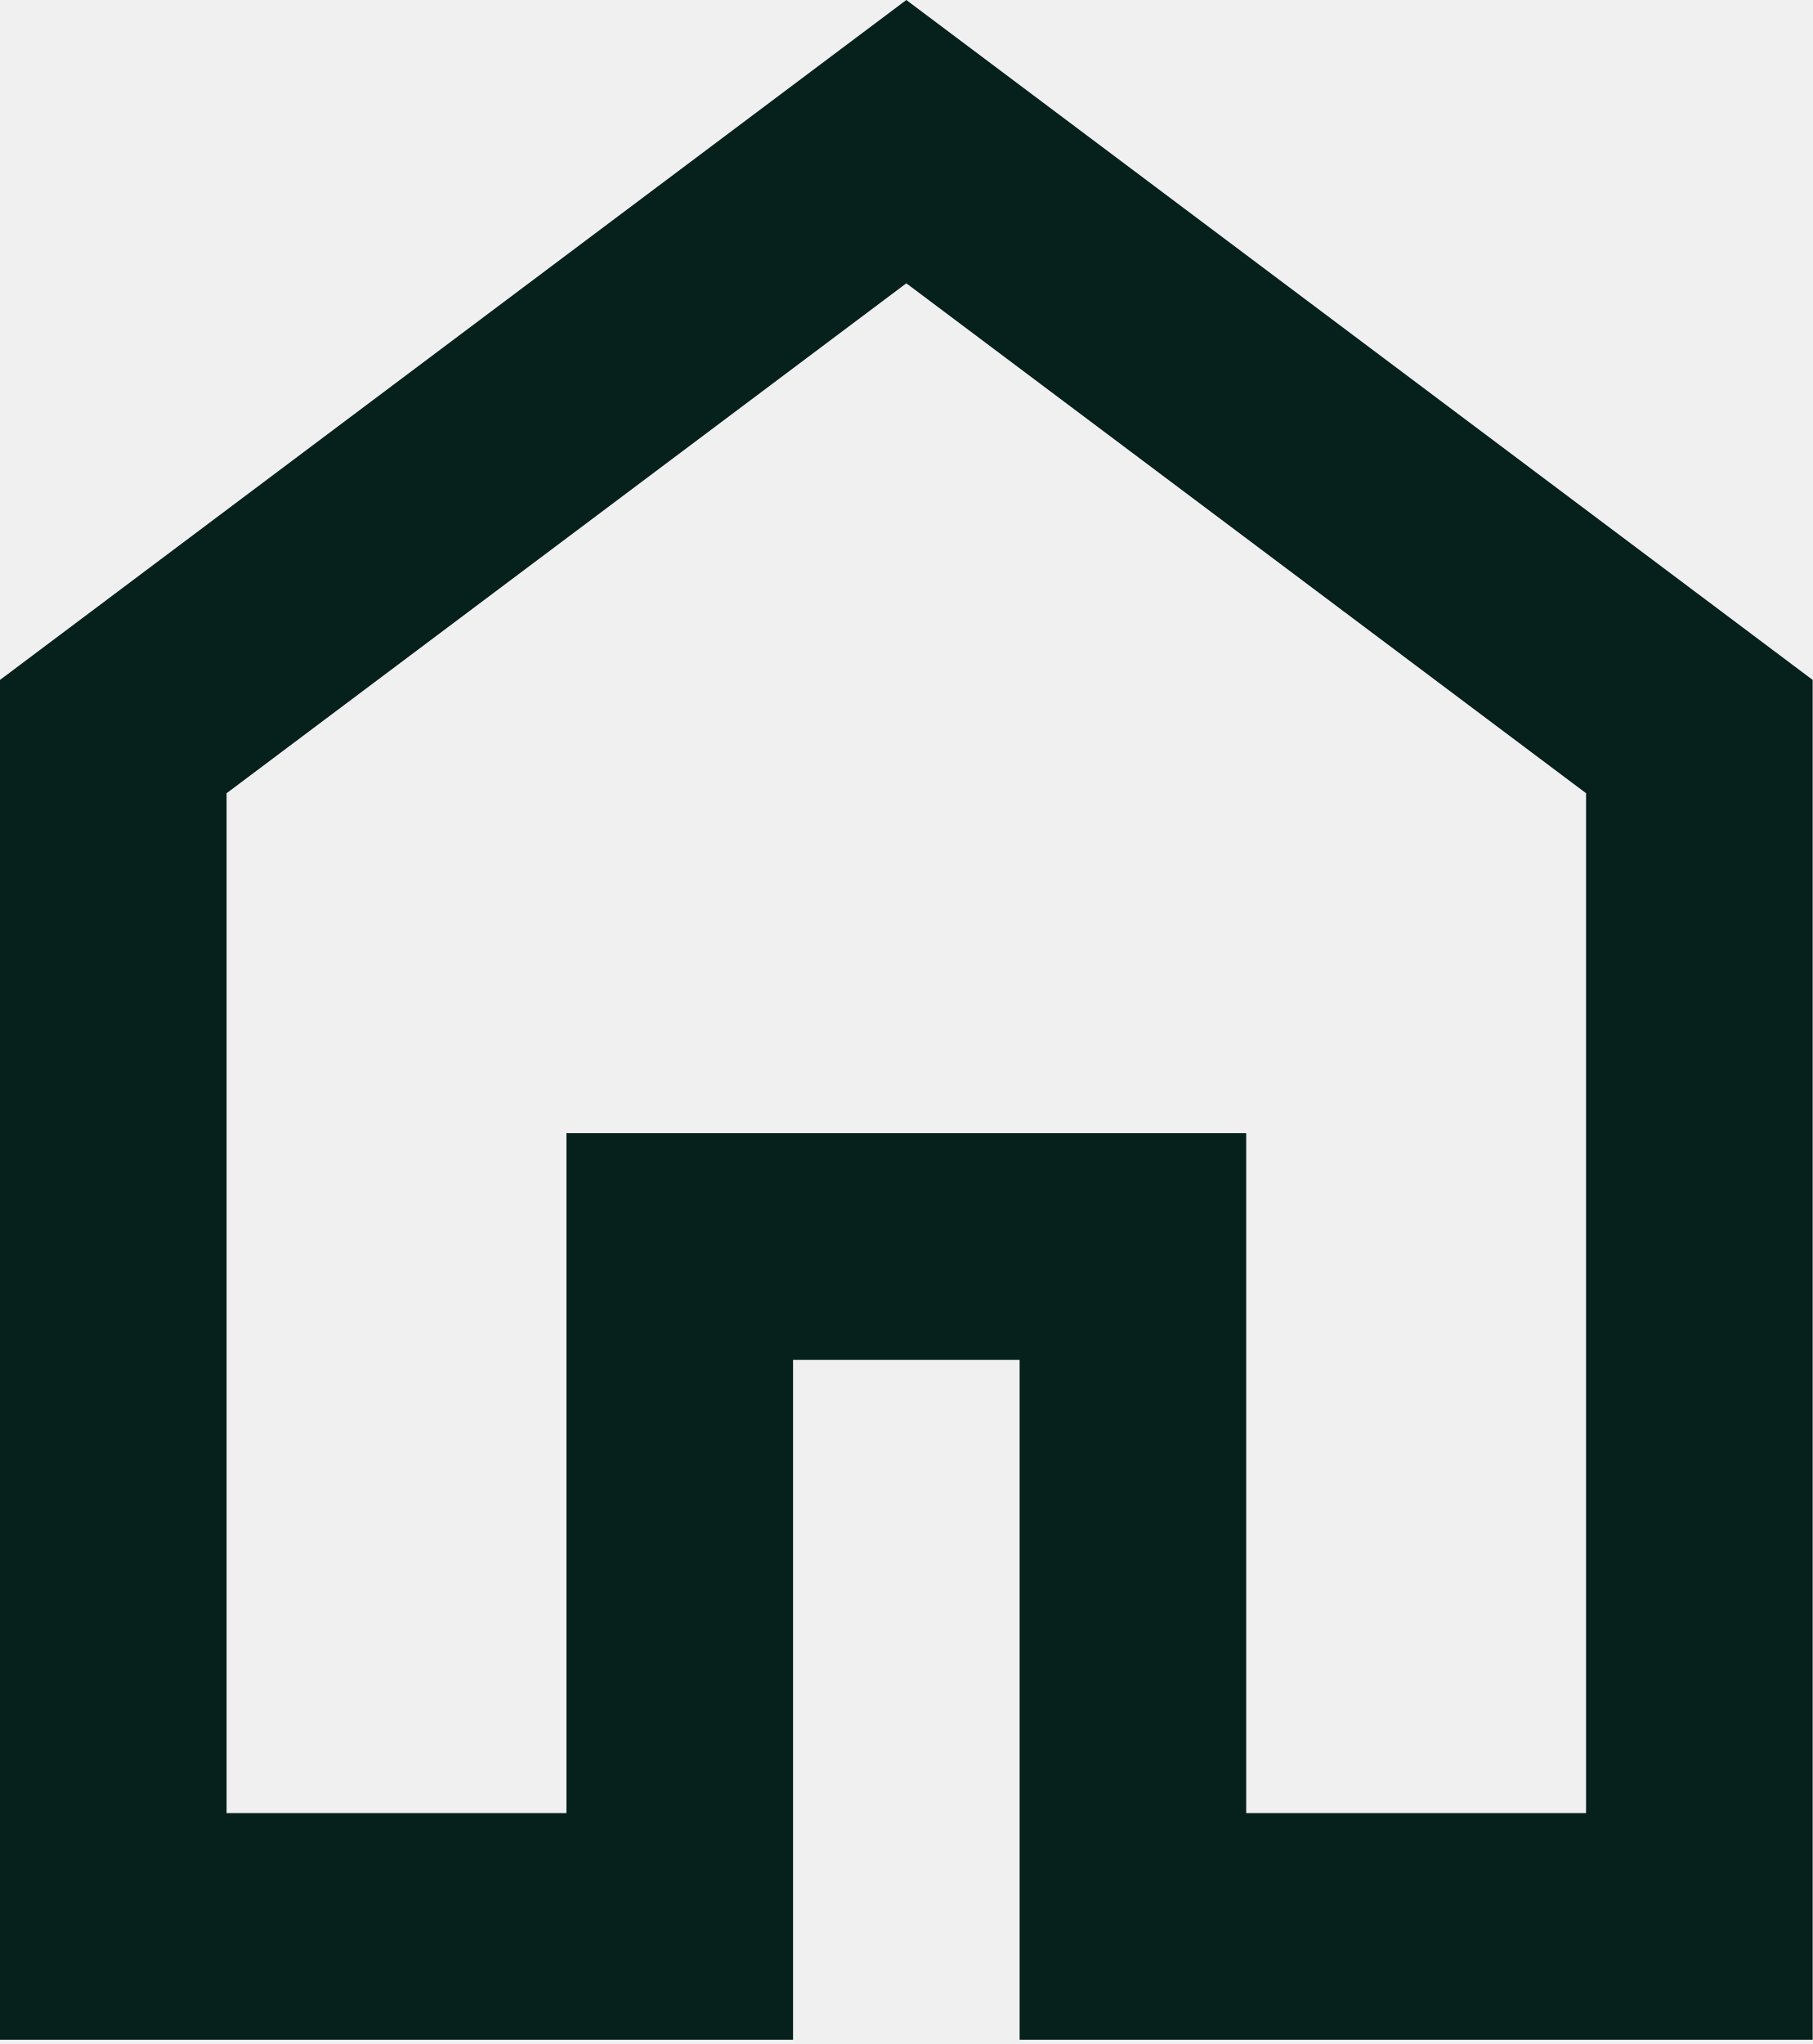
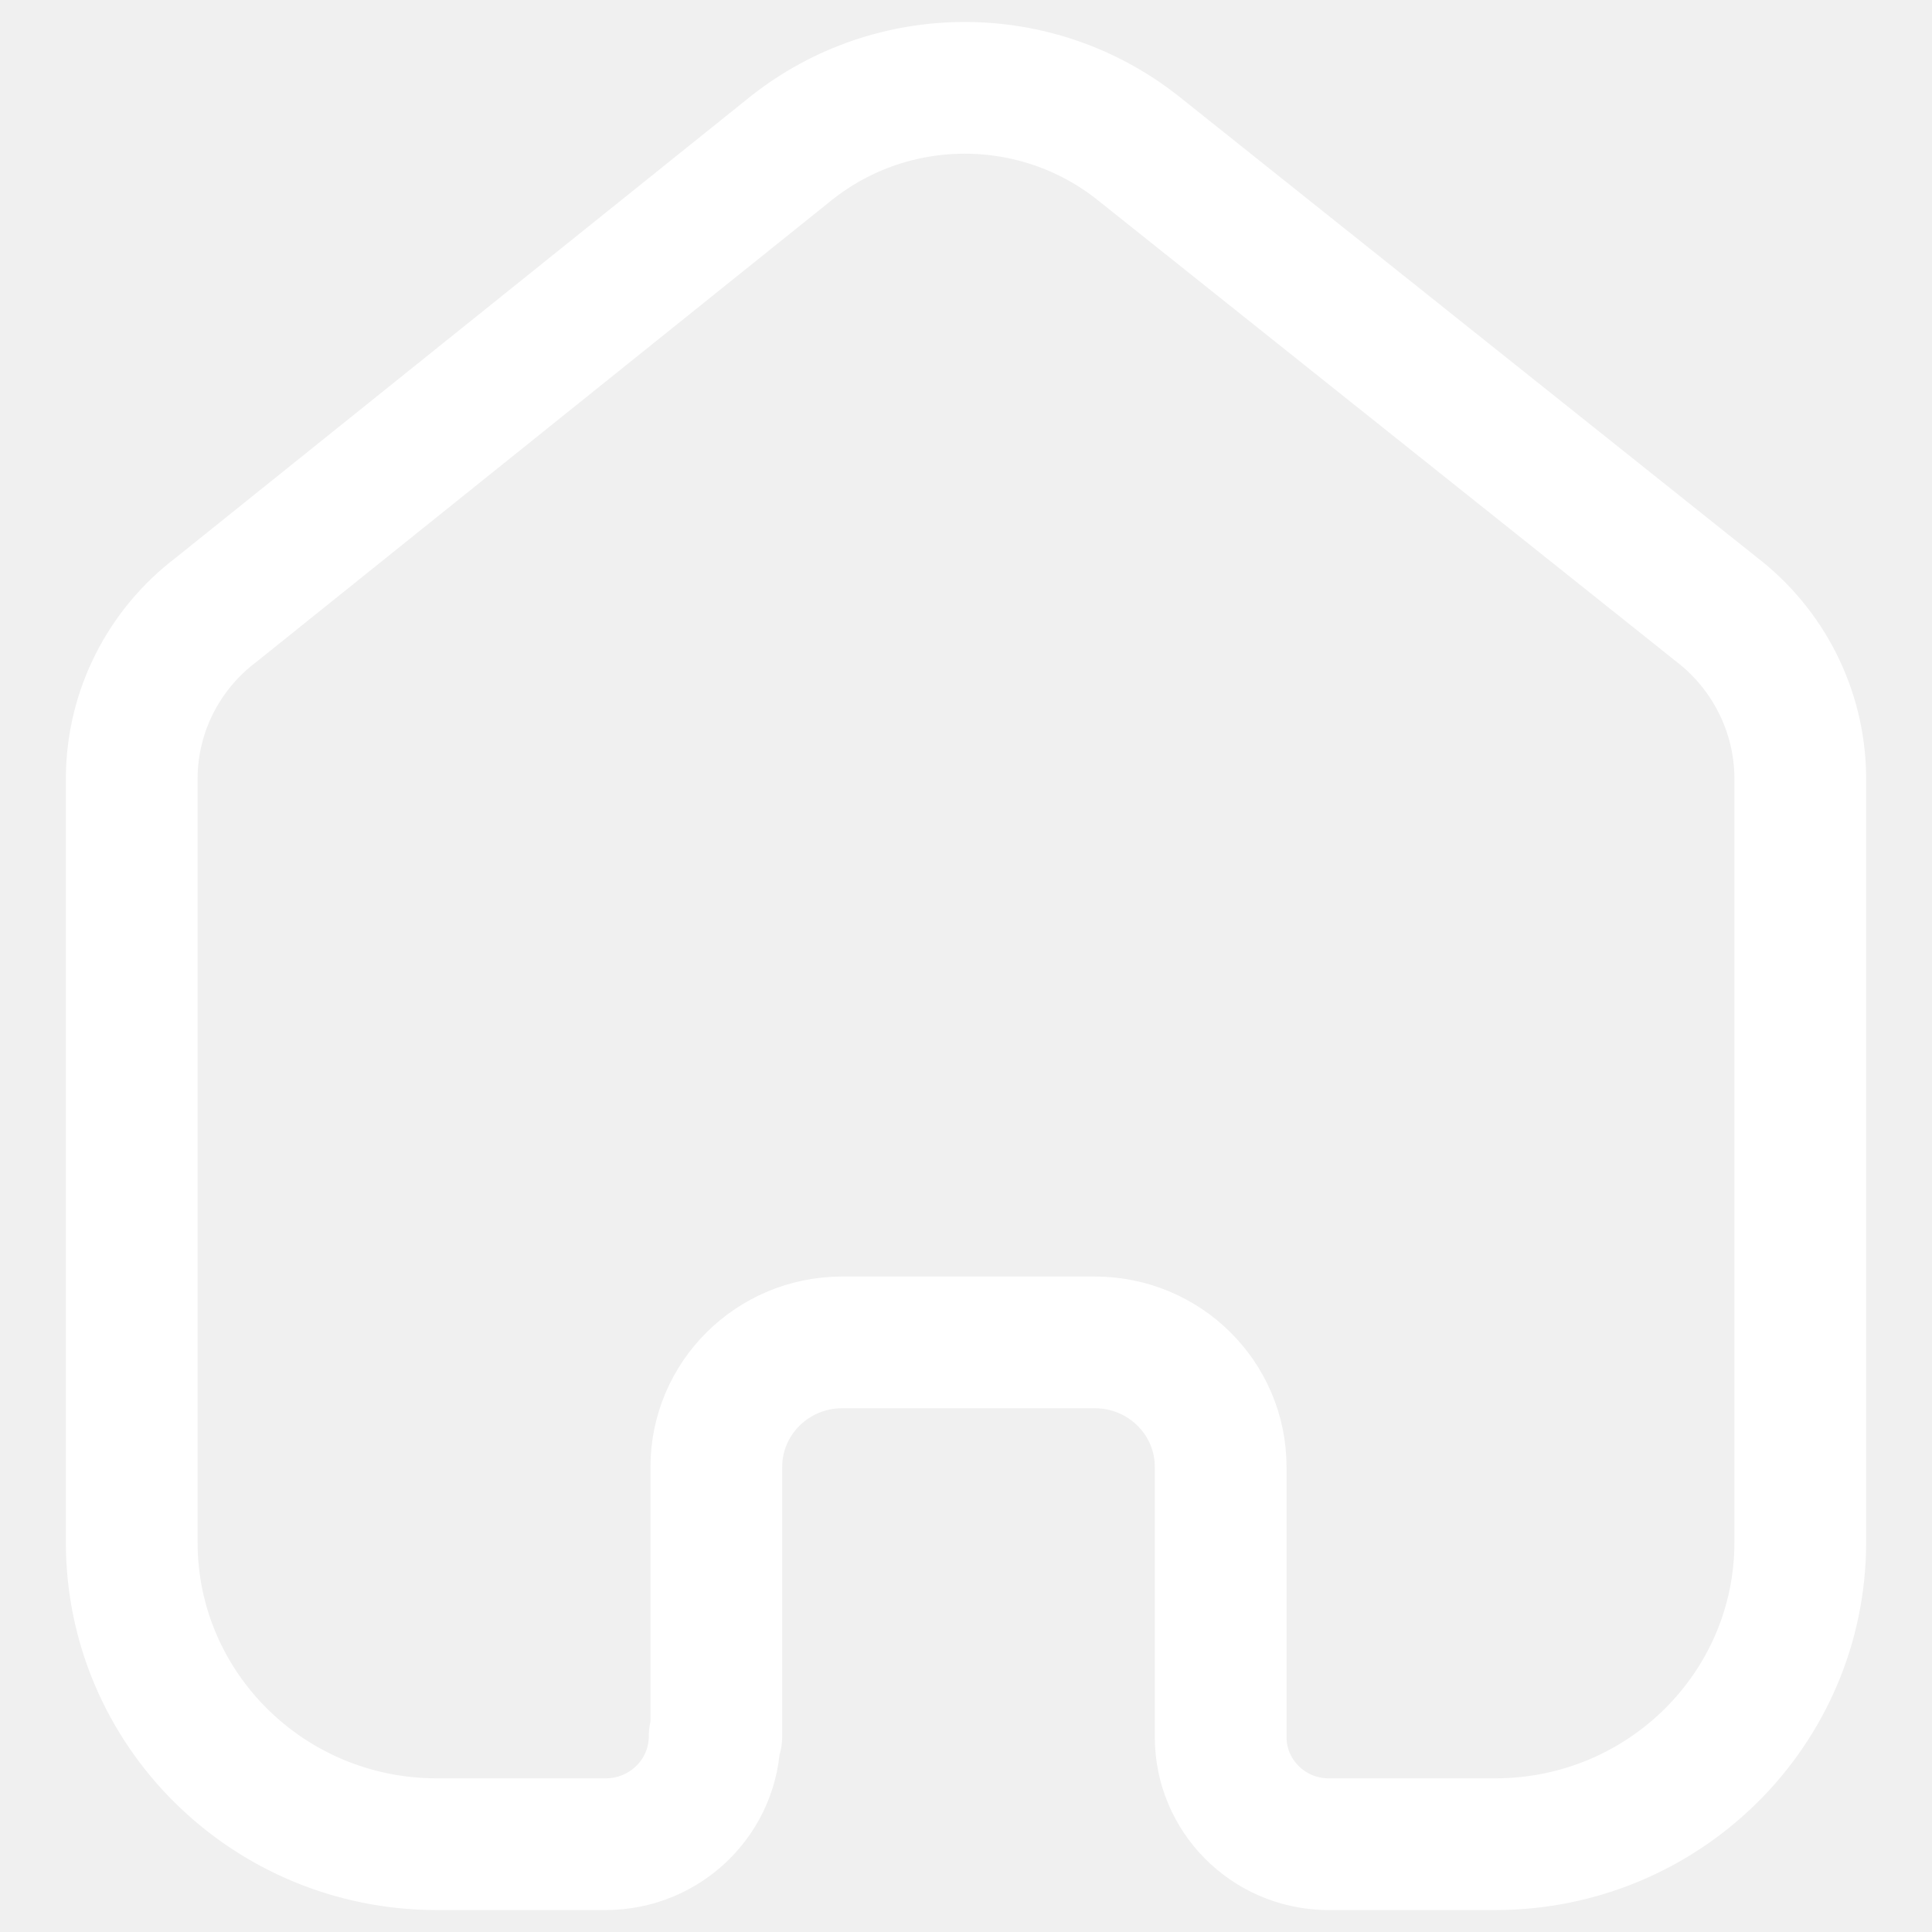
- <svg xmlns="http://www.w3.org/2000/svg" width="212" height="239" viewBox="0 0 212 239" fill="none">
-   <path d="M26.5 212H66.25V132.5H145.75V212H185.5V92.75L106 33.125L26.5 92.75V212ZM0 238.5V79.5L106 0L212 79.5V238.5H119.25V159H92.75V238.5H0Z" fill="#06201C" />
+ <svg xmlns="http://www.w3.org/2000/svg" width="22" height="22" viewBox="0 0 22 22" fill="none">
+   <path d="M8.157 19.771V16.705C8.157 15.925 8.793 15.291 9.581 15.286H12.467C13.259 15.286 13.9 15.921 13.9 16.705V19.781C13.9 20.443 14.434 20.985 15.103 21H17.027C18.945 21 20.5 19.461 20.5 17.562V8.838C20.49 8.091 20.136 7.389 19.538 6.933L12.958 1.685C11.805 0.772 10.166 0.772 9.013 1.685L2.462 6.943C1.862 7.397 1.507 8.1 1.5 8.847V17.562C1.5 19.461 3.055 21 4.973 21H6.897C7.582 21 8.138 20.45 8.138 19.771" stroke="white" stroke-width="1.5" stroke-linecap="round" stroke-linejoin="round" />
</svg>
